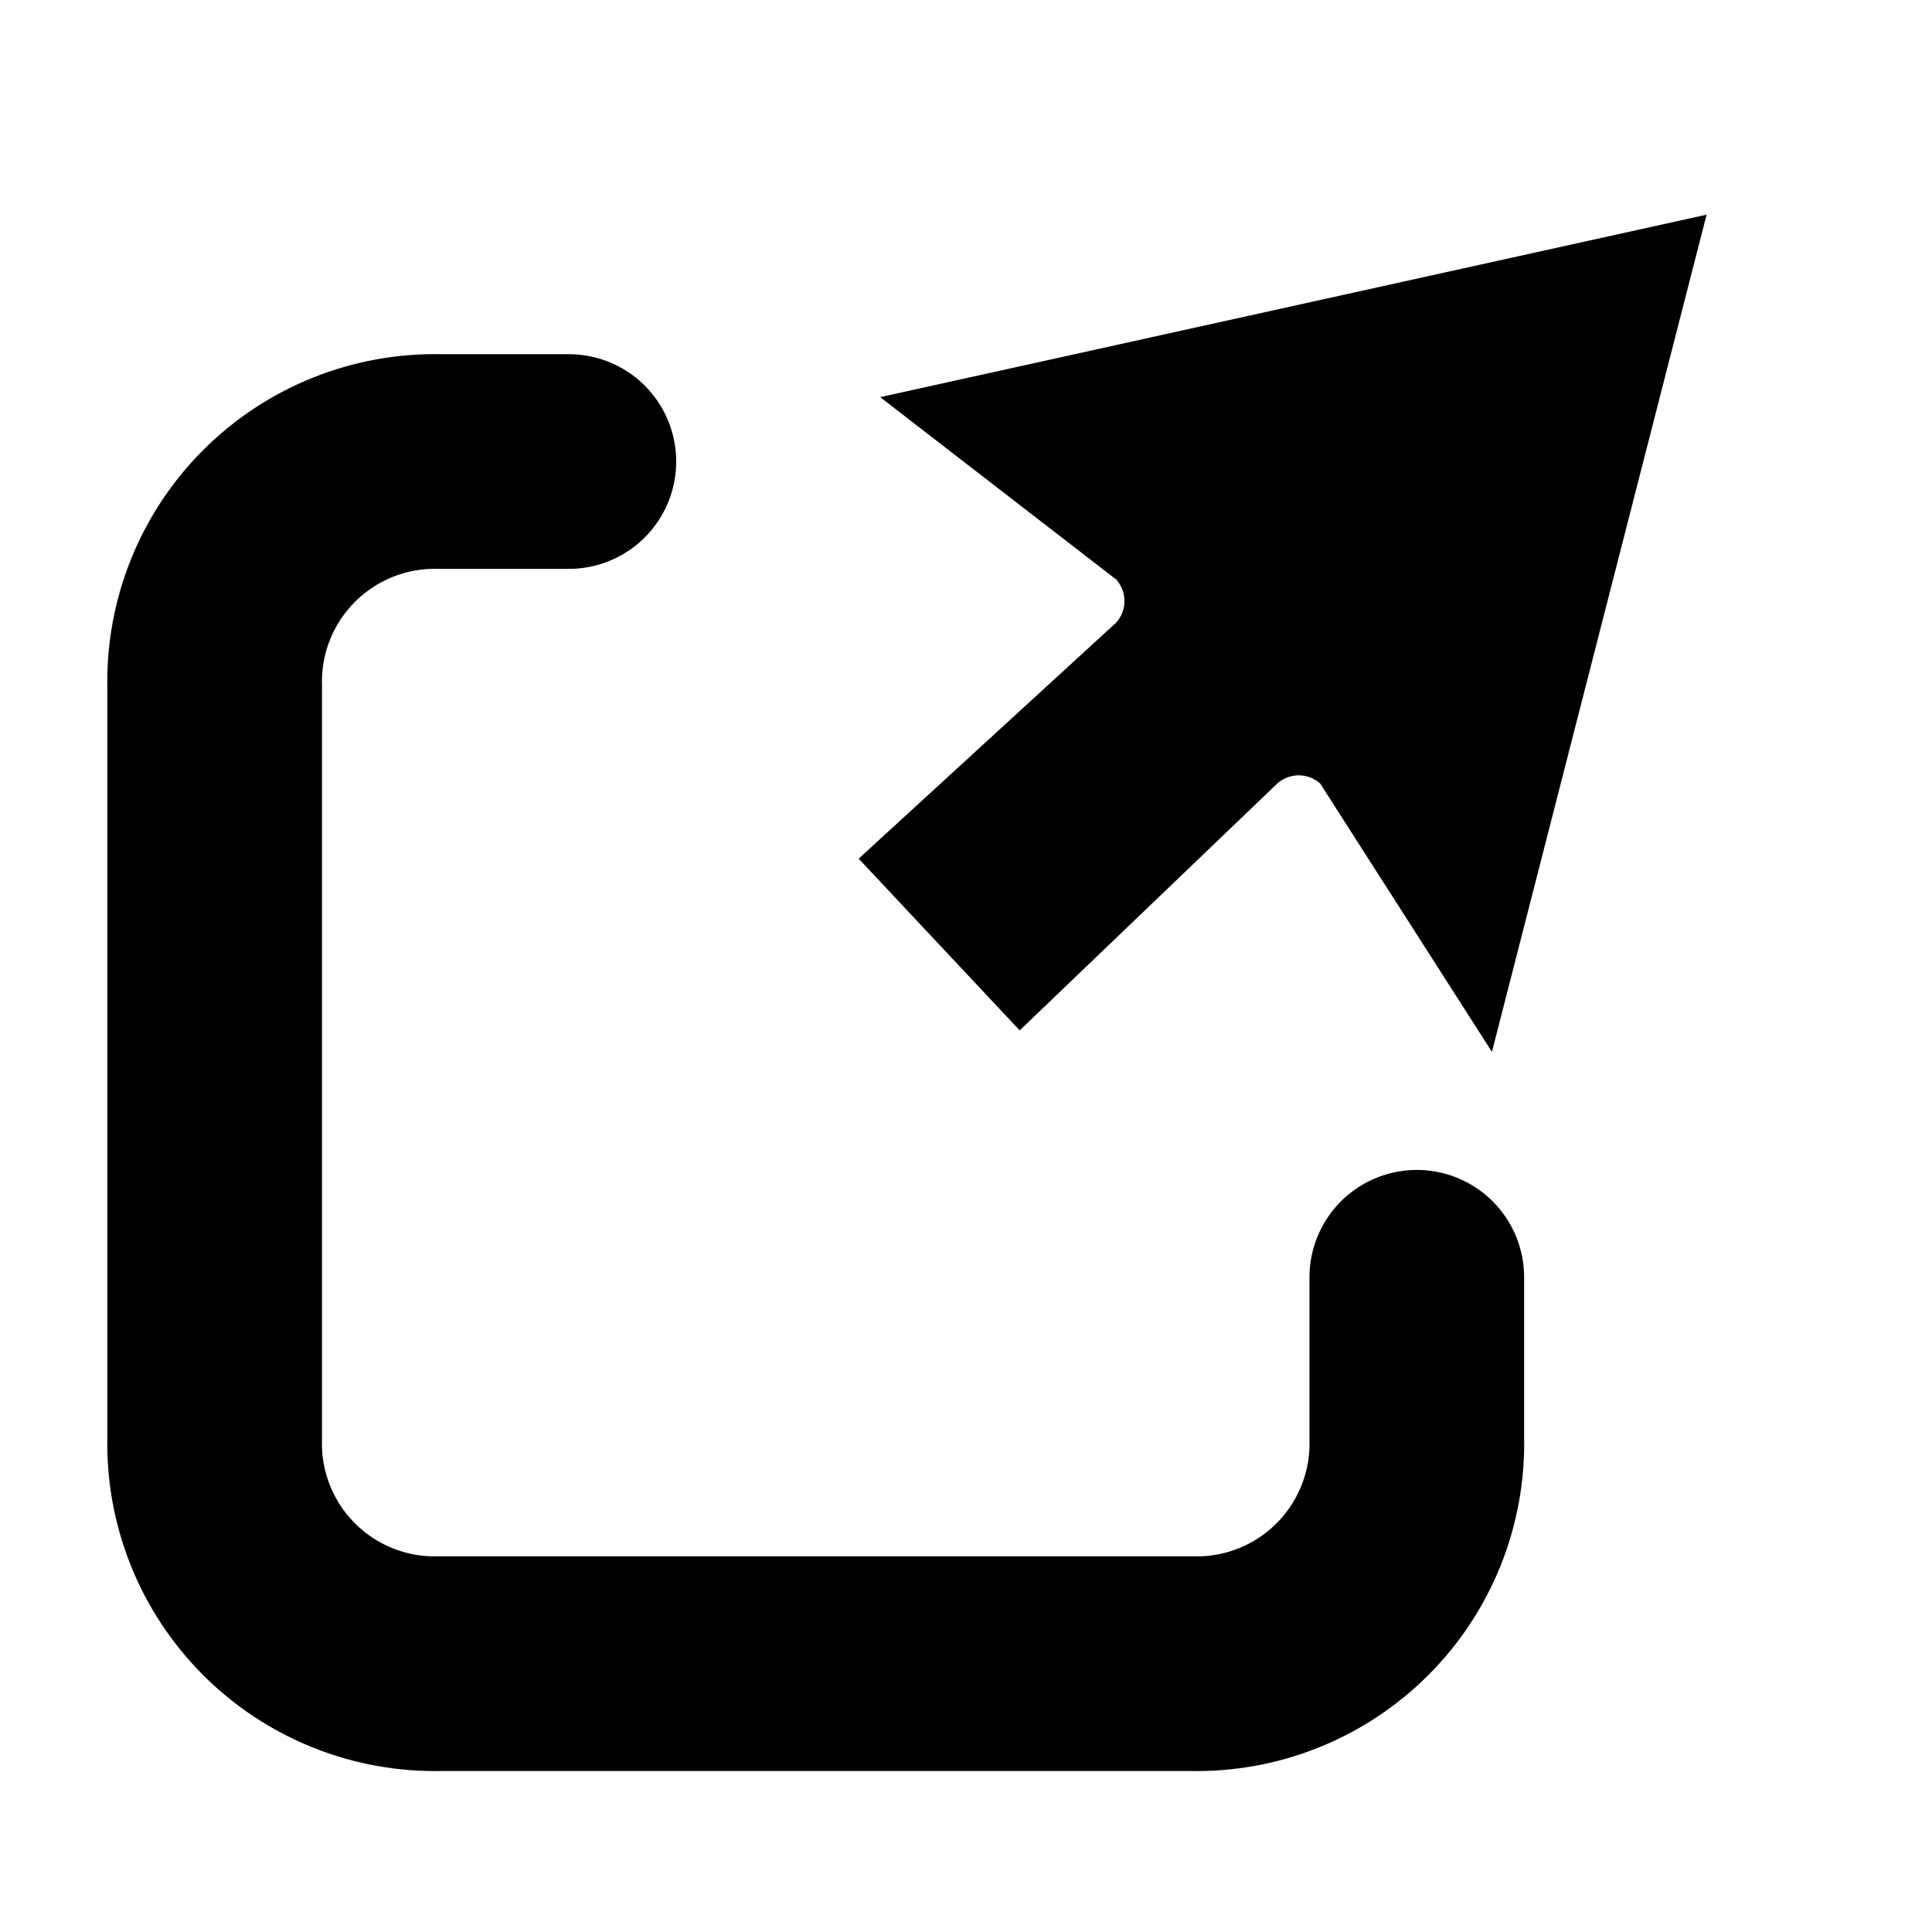
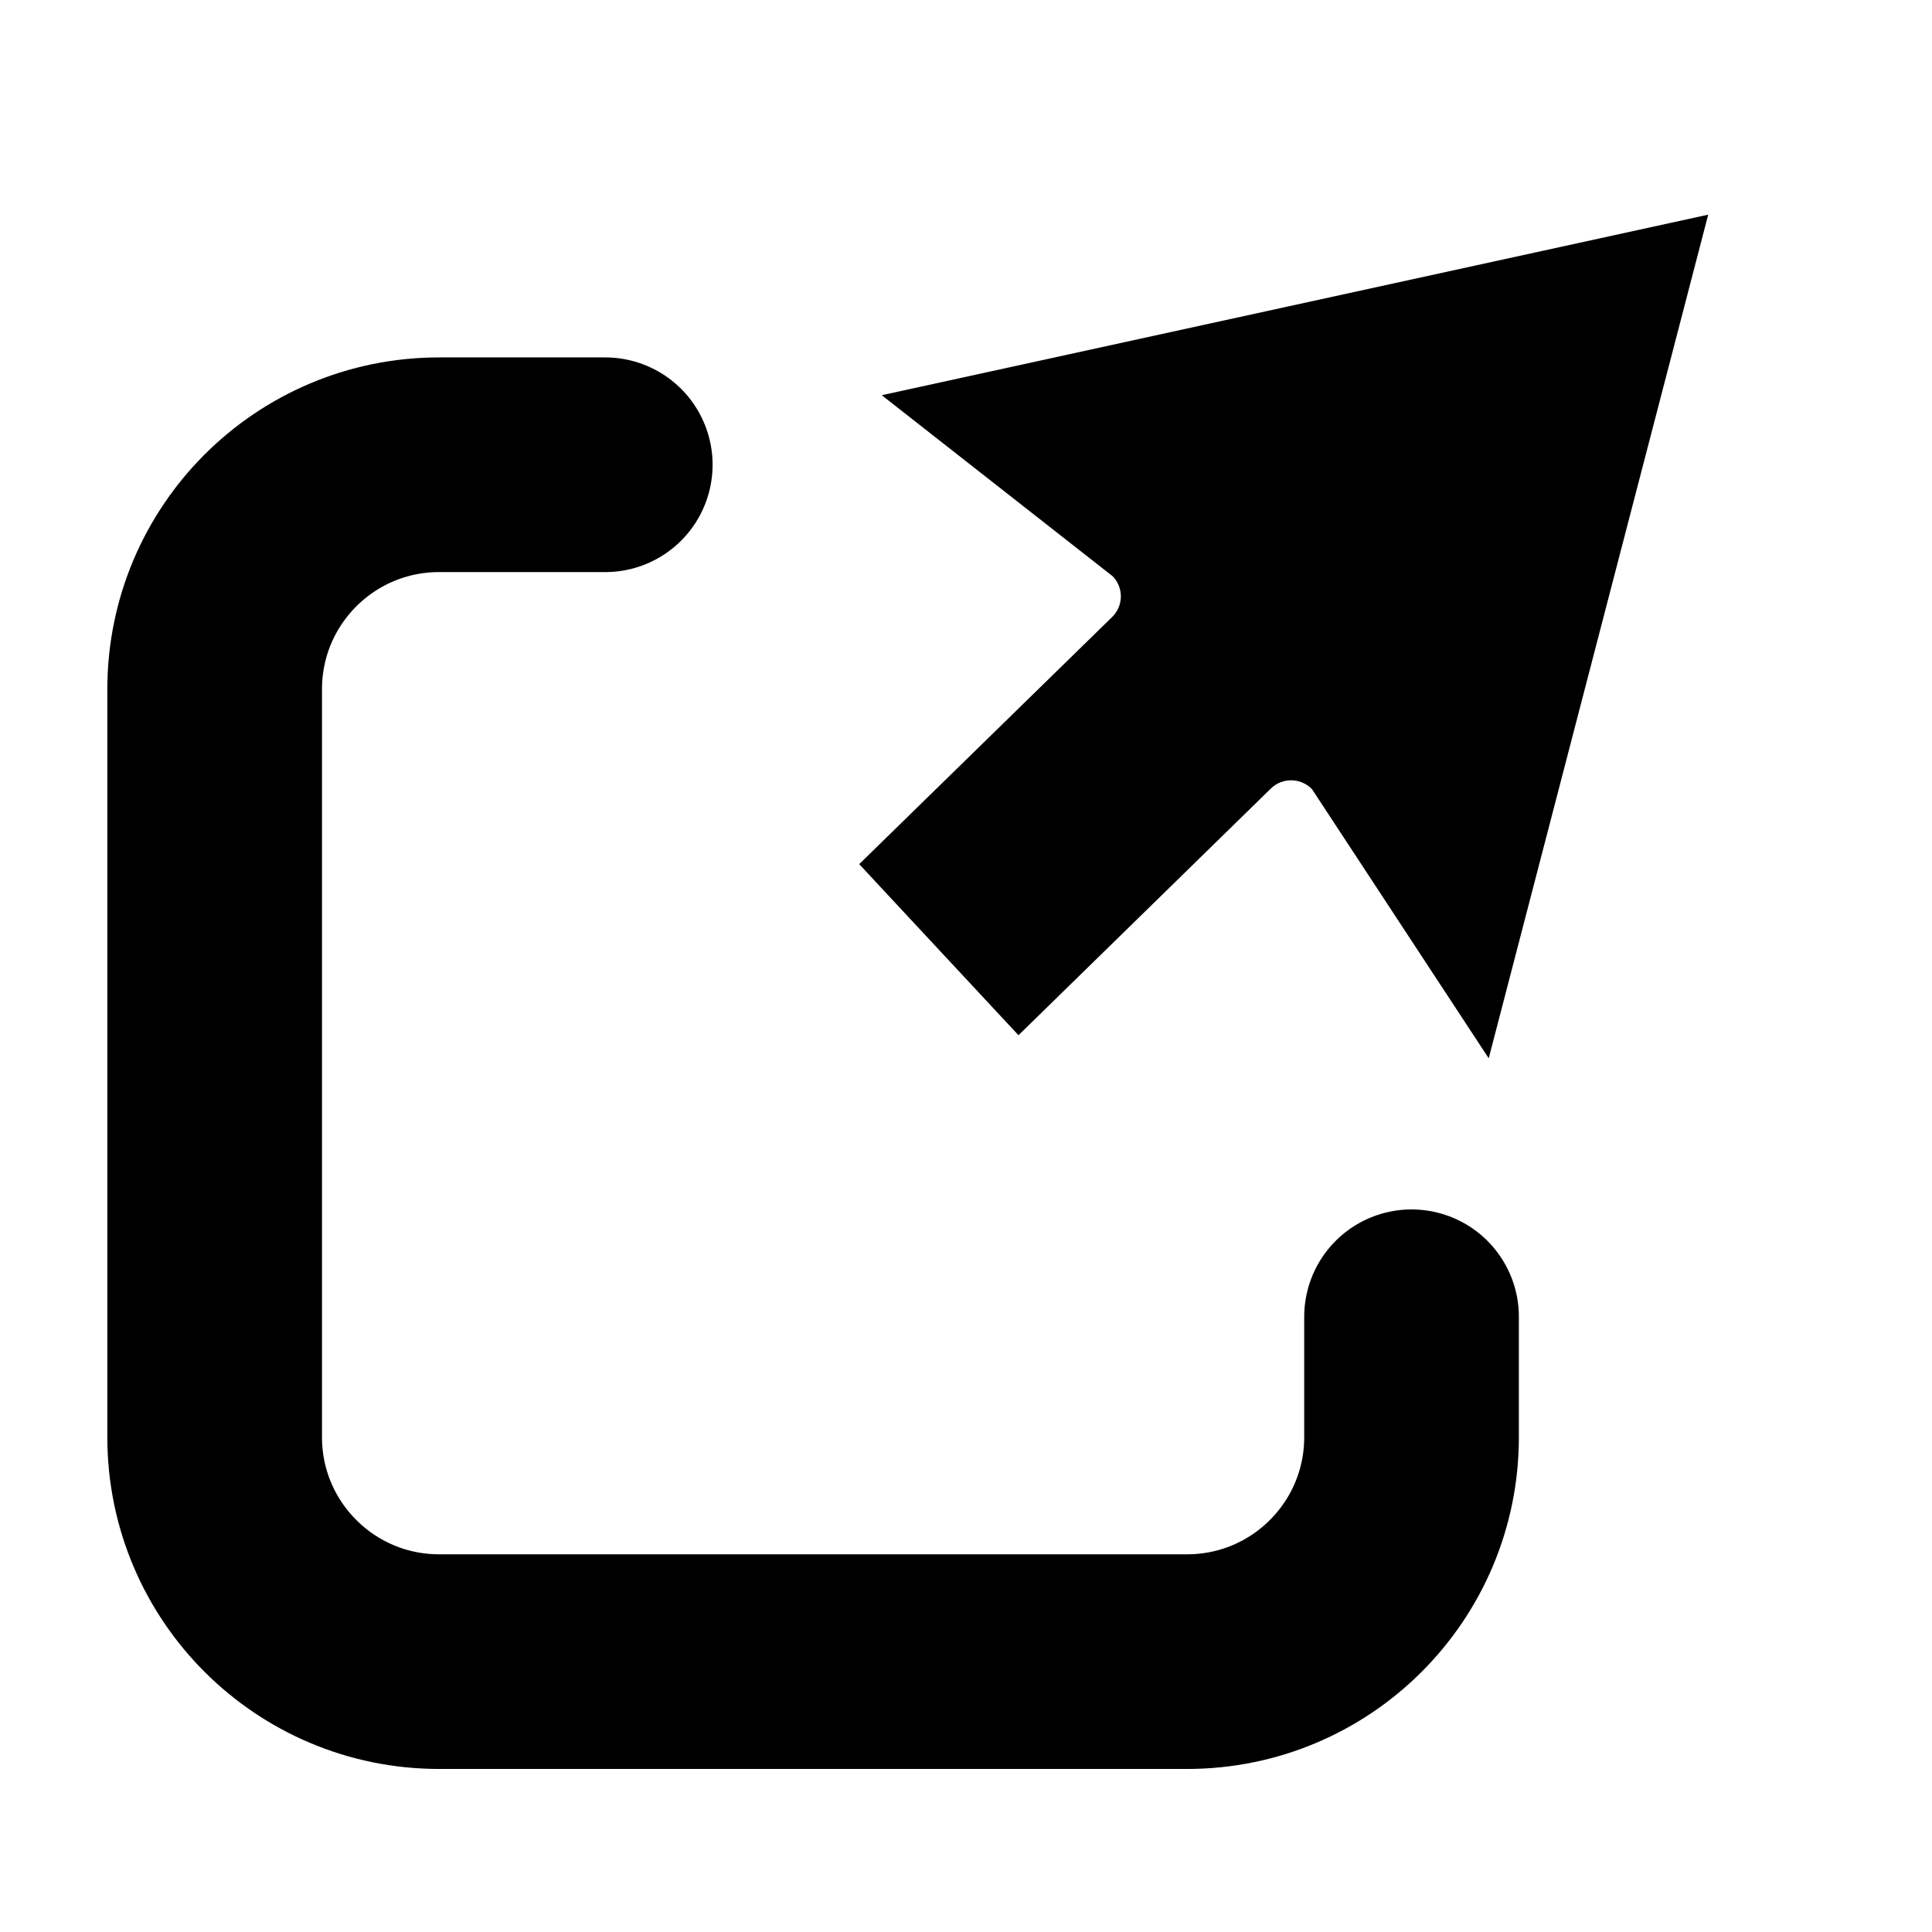
- <svg xmlns="http://www.w3.org/2000/svg" viewBox="0 0 18 18">
-   <defs>
-     <style>
-       .cls-1, .cls-2 {
-         fill: none;
-       }
- 
-       .cls-2 {
-         stroke: #000;
-         stroke-linecap: round;
-         stroke-linejoin: round;
-         stroke-miterlimit: 10;
-         stroke-width: 2px;
-       }
-     </style>
-   </defs>
-   <g id="ico-op-modal" transform="translate(-1937 -2452)">
+ <svg xmlns="http://www.w3.org/2000/svg" width="18" height="18" viewBox="0 0 18 18">
+   <g id="Symbol_341_1" data-name="Symbol 341 – 1" transform="translate(-1937 -2452)">
    <g id="Symbol_340_1" data-name="Symbol 340 – 1" transform="translate(-39 6)">
-       <rect id="Rectangle_2737" data-name="Rectangle 2737" class="cls-1" width="18" height="18" transform="translate(1976 2446)" />
+       <rect id="Rectangle_2737" data-name="Rectangle 2737" width="18" height="18" transform="translate(1976 2446)" fill="none" />
    </g>
-     <g id="Group_3336" data-name="Group 3336" transform="translate(1938 2454)">
-       <path id="Path_1936" data-name="Path 1936" class="cls-2" d="M12.2,9.9v1.5a2.051,2.051,0,0,1-2.1,2.1h-7A2.051,2.051,0,0,1,1,11.4v-7A2.051,2.051,0,0,1,3.1,2.3H4.3" />
-       <g id="Group_3335" data-name="Group 3335">
-         <path id="Path_1937" data-name="Path 1937" d="M14.9,0,7.2,1.7,9.4,3.4a.3.3,0,0,1,0,.4L7,6,8.5,7.6l2.4-2.3a.3.3,0,0,1,.4,0l1.6,2.5Z" />
-       </g>
+     <g id="Group_3709" data-name="Group 3709" transform="translate(1349.151 2272.032)">
+       <path id="Path_2365" data-name="Path 2365" d="M601,192.236v1.122a2.091,2.091,0,0,1-2.091,2.091H591.94a2.091,2.091,0,0,1-2.091-2.091v-6.969a2.091,2.091,0,0,1,2.091-2.091h1.548" fill="none" stroke="#000" stroke-linecap="round" stroke-linejoin="round" stroke-width="2" />
+       <path id="Path_2366" data-name="Path 2366" d="M603.764,181.968l-7.7,1.682,2.153,1.688a.269.269,0,0,1-.009.381l-2.354,2.3,1.484,1.594,2.353-2.3a.27.27,0,0,1,.382.008l1.646,2.507Z" />
    </g>
  </g>
</svg>
